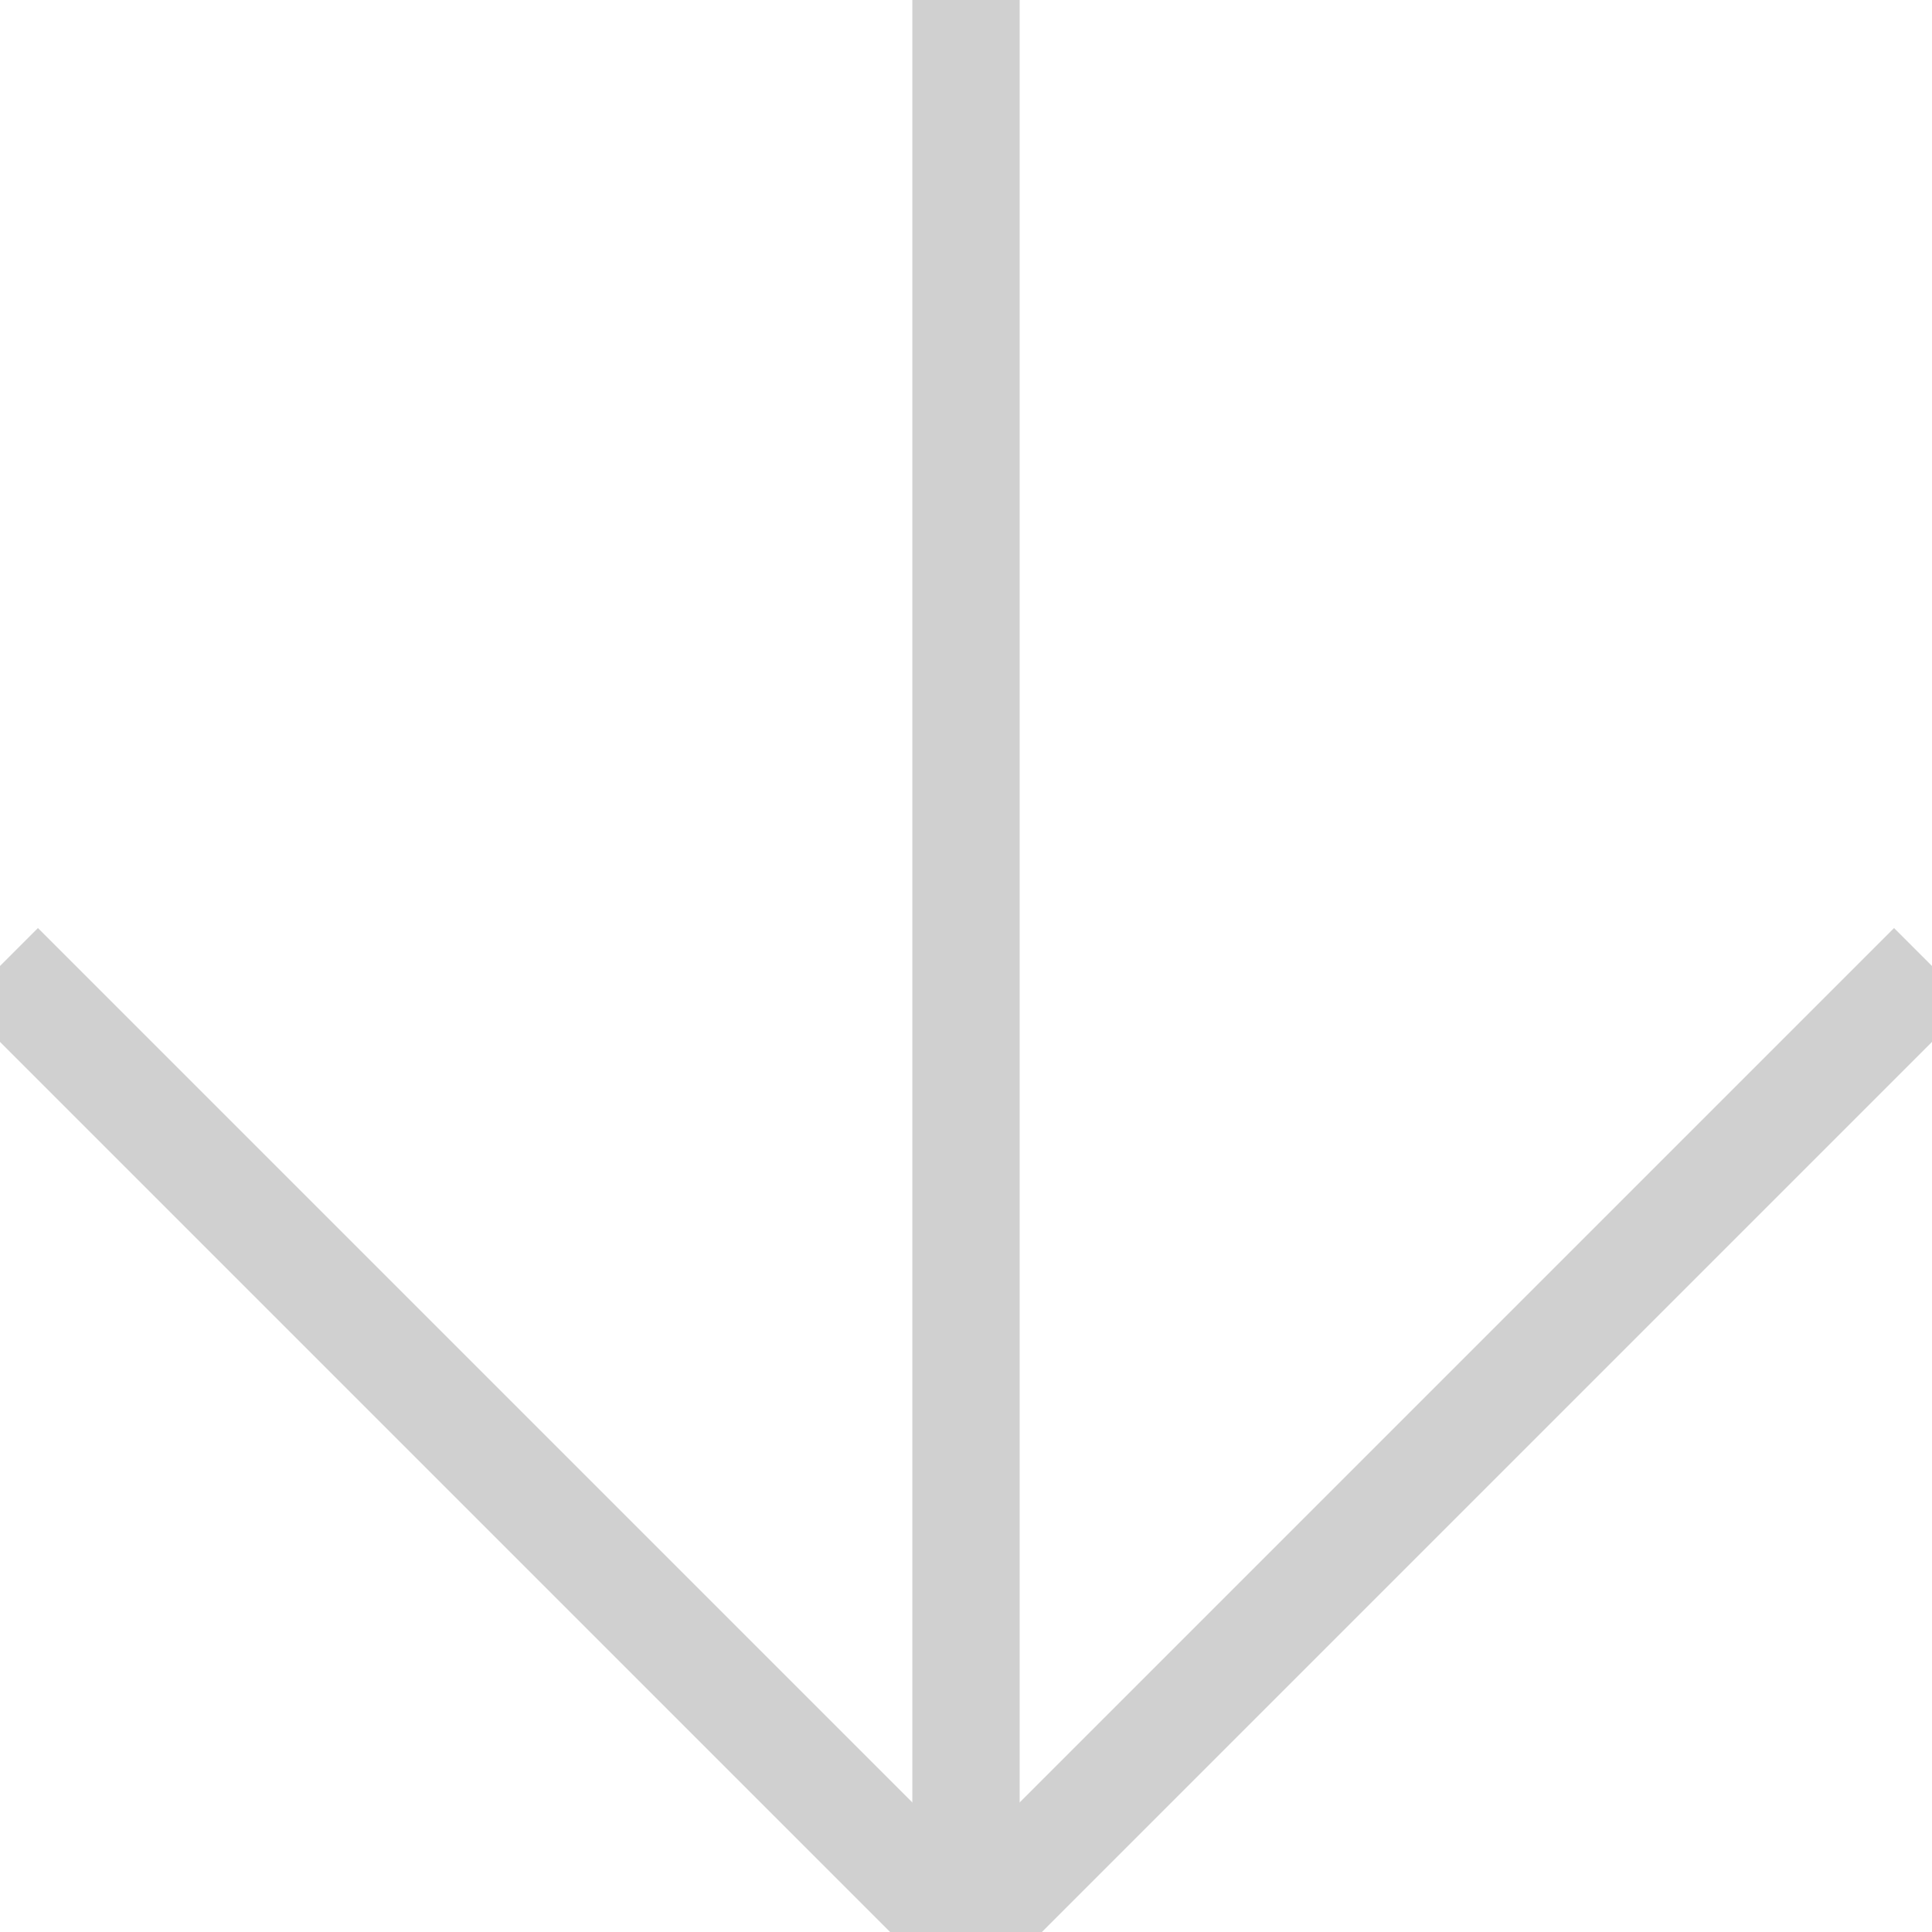
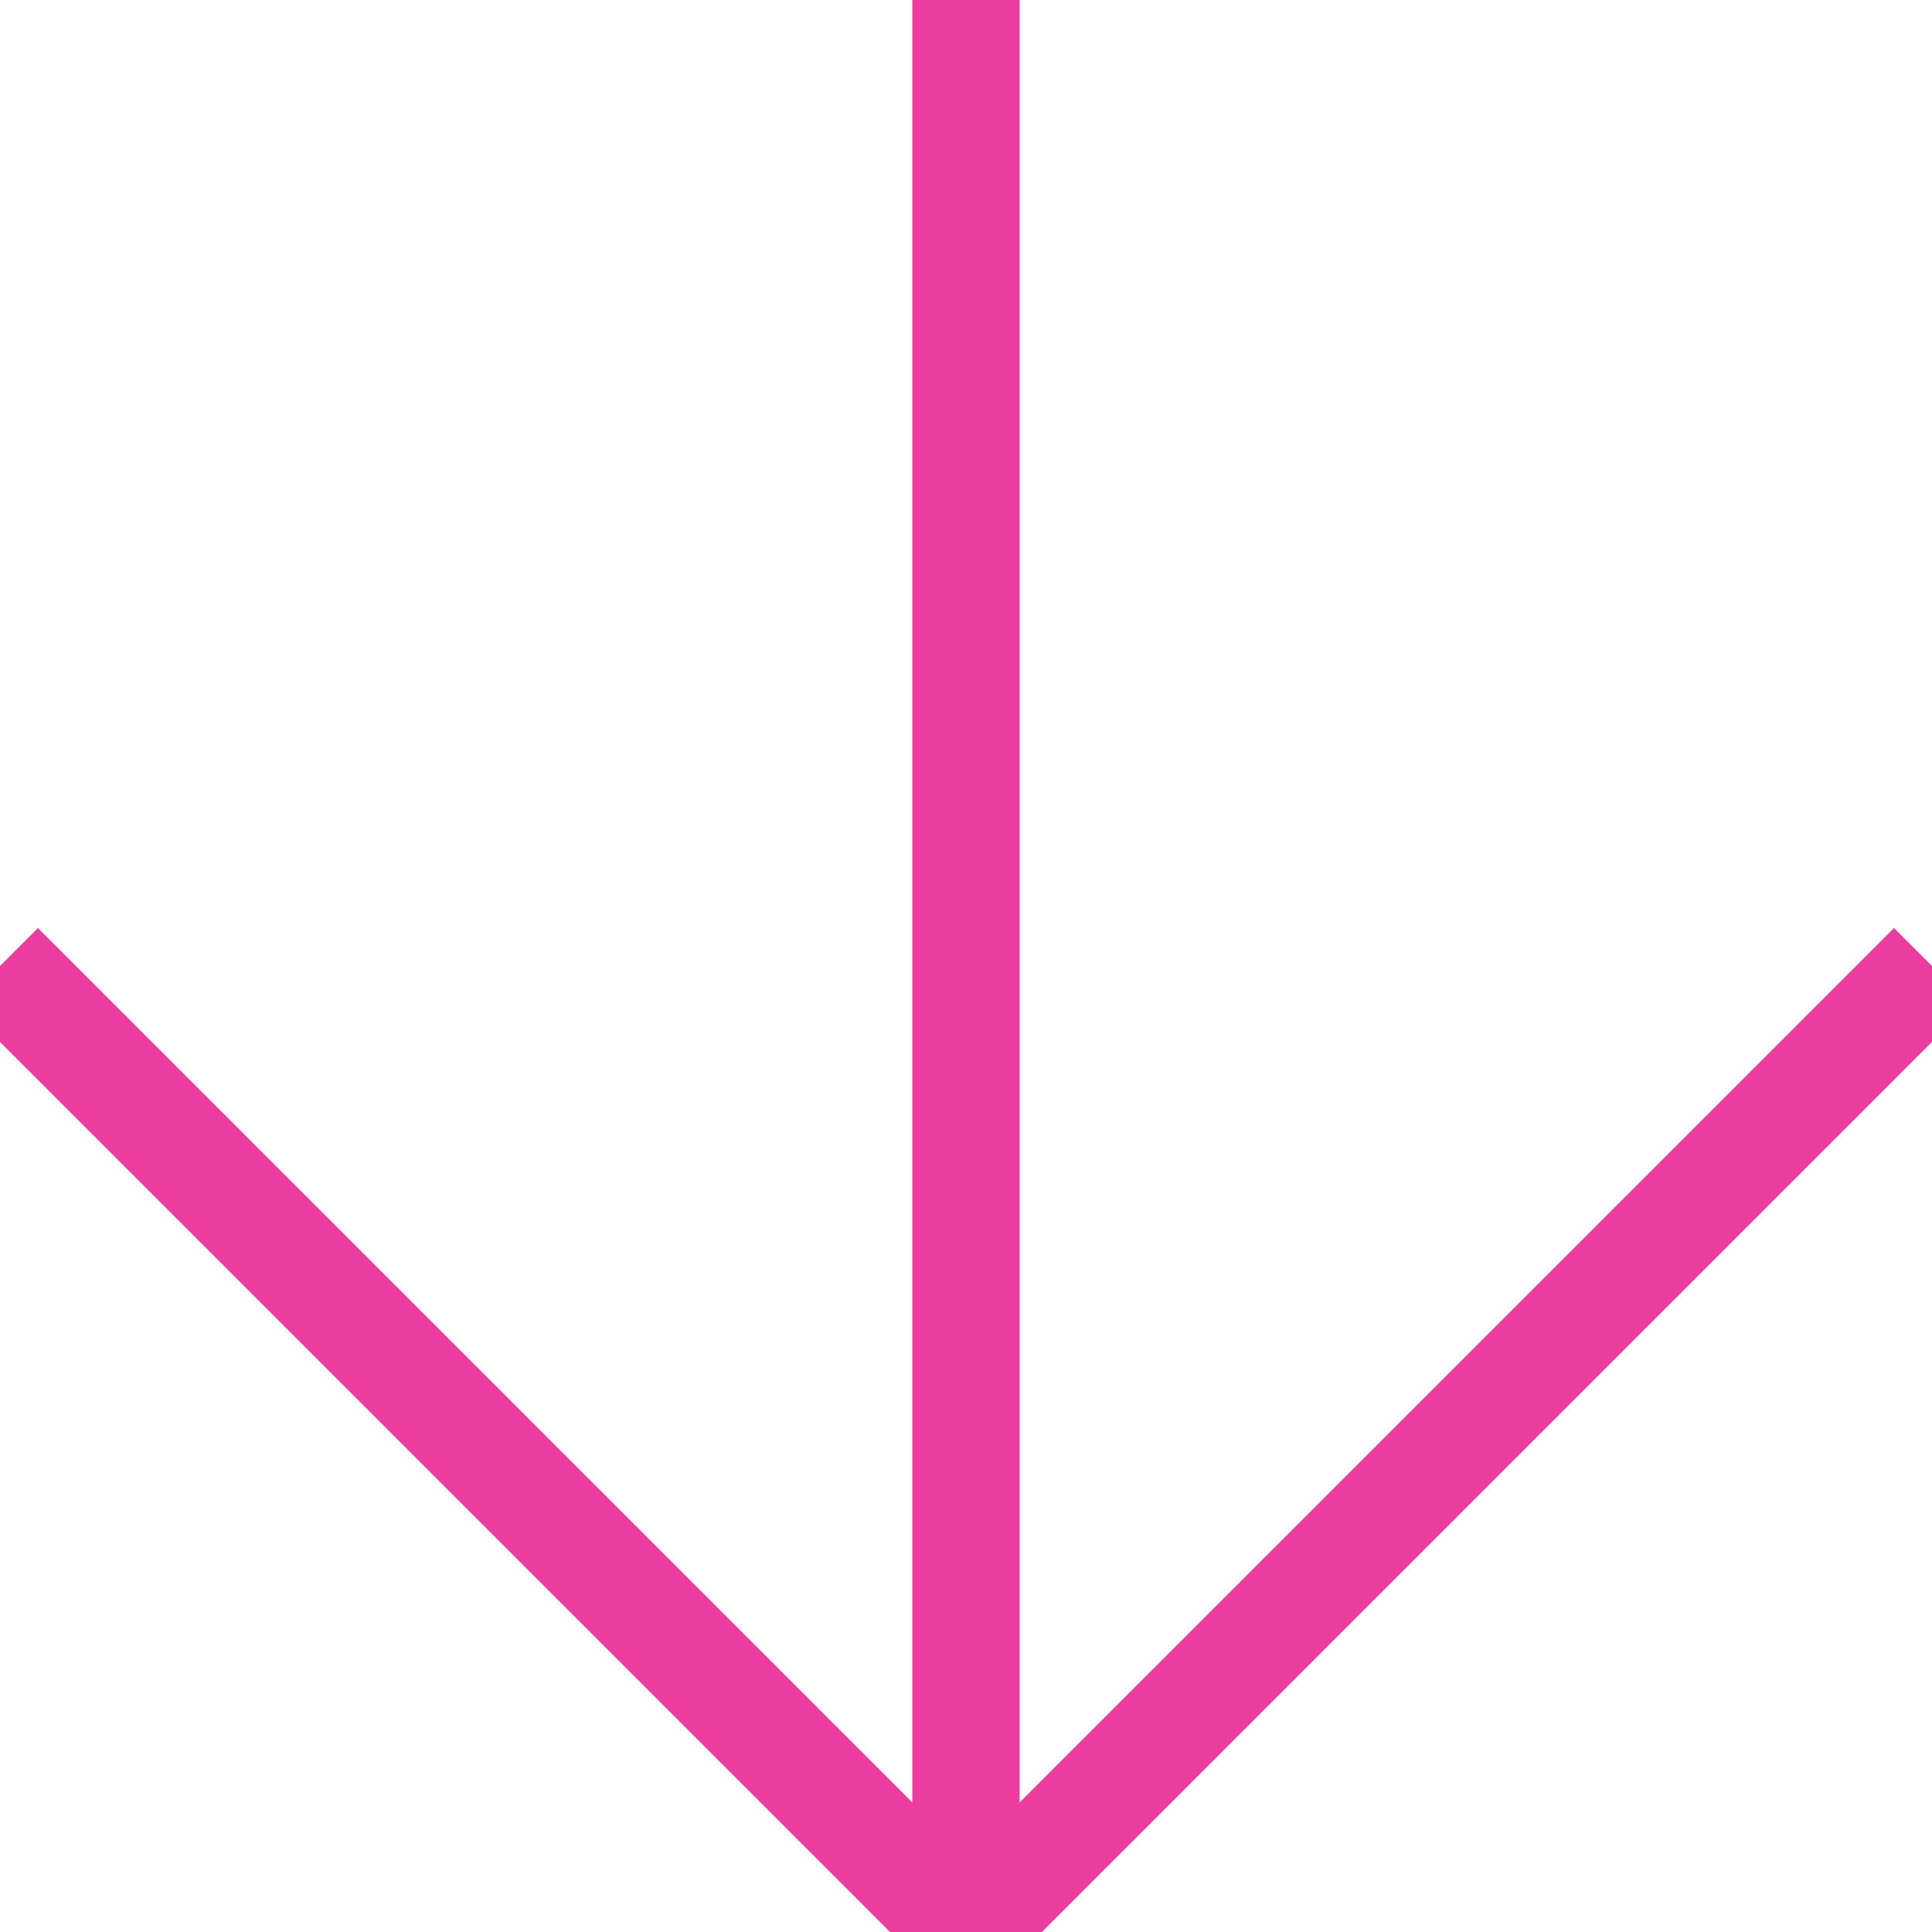
<svg xmlns="http://www.w3.org/2000/svg" width="36px" height="36px" viewBox="0 0 36 36" zoomAndPan="disable" preserveAspectRatio="none">
-   <style type="text/css"> line { stroke: #d0d0d0; stroke-width: 2px; } </style>
+   <style type="text/css"> line { stroke: #eb3c9f; stroke-width: 2px; } </style>
  <line x1="0" y1="18" x2="18" y2="36" />
  <line x1="36" y1="18" x2="18" y2="36" />
  <line x1="18" y1="36" x2="18" y2="0" />
</svg>
